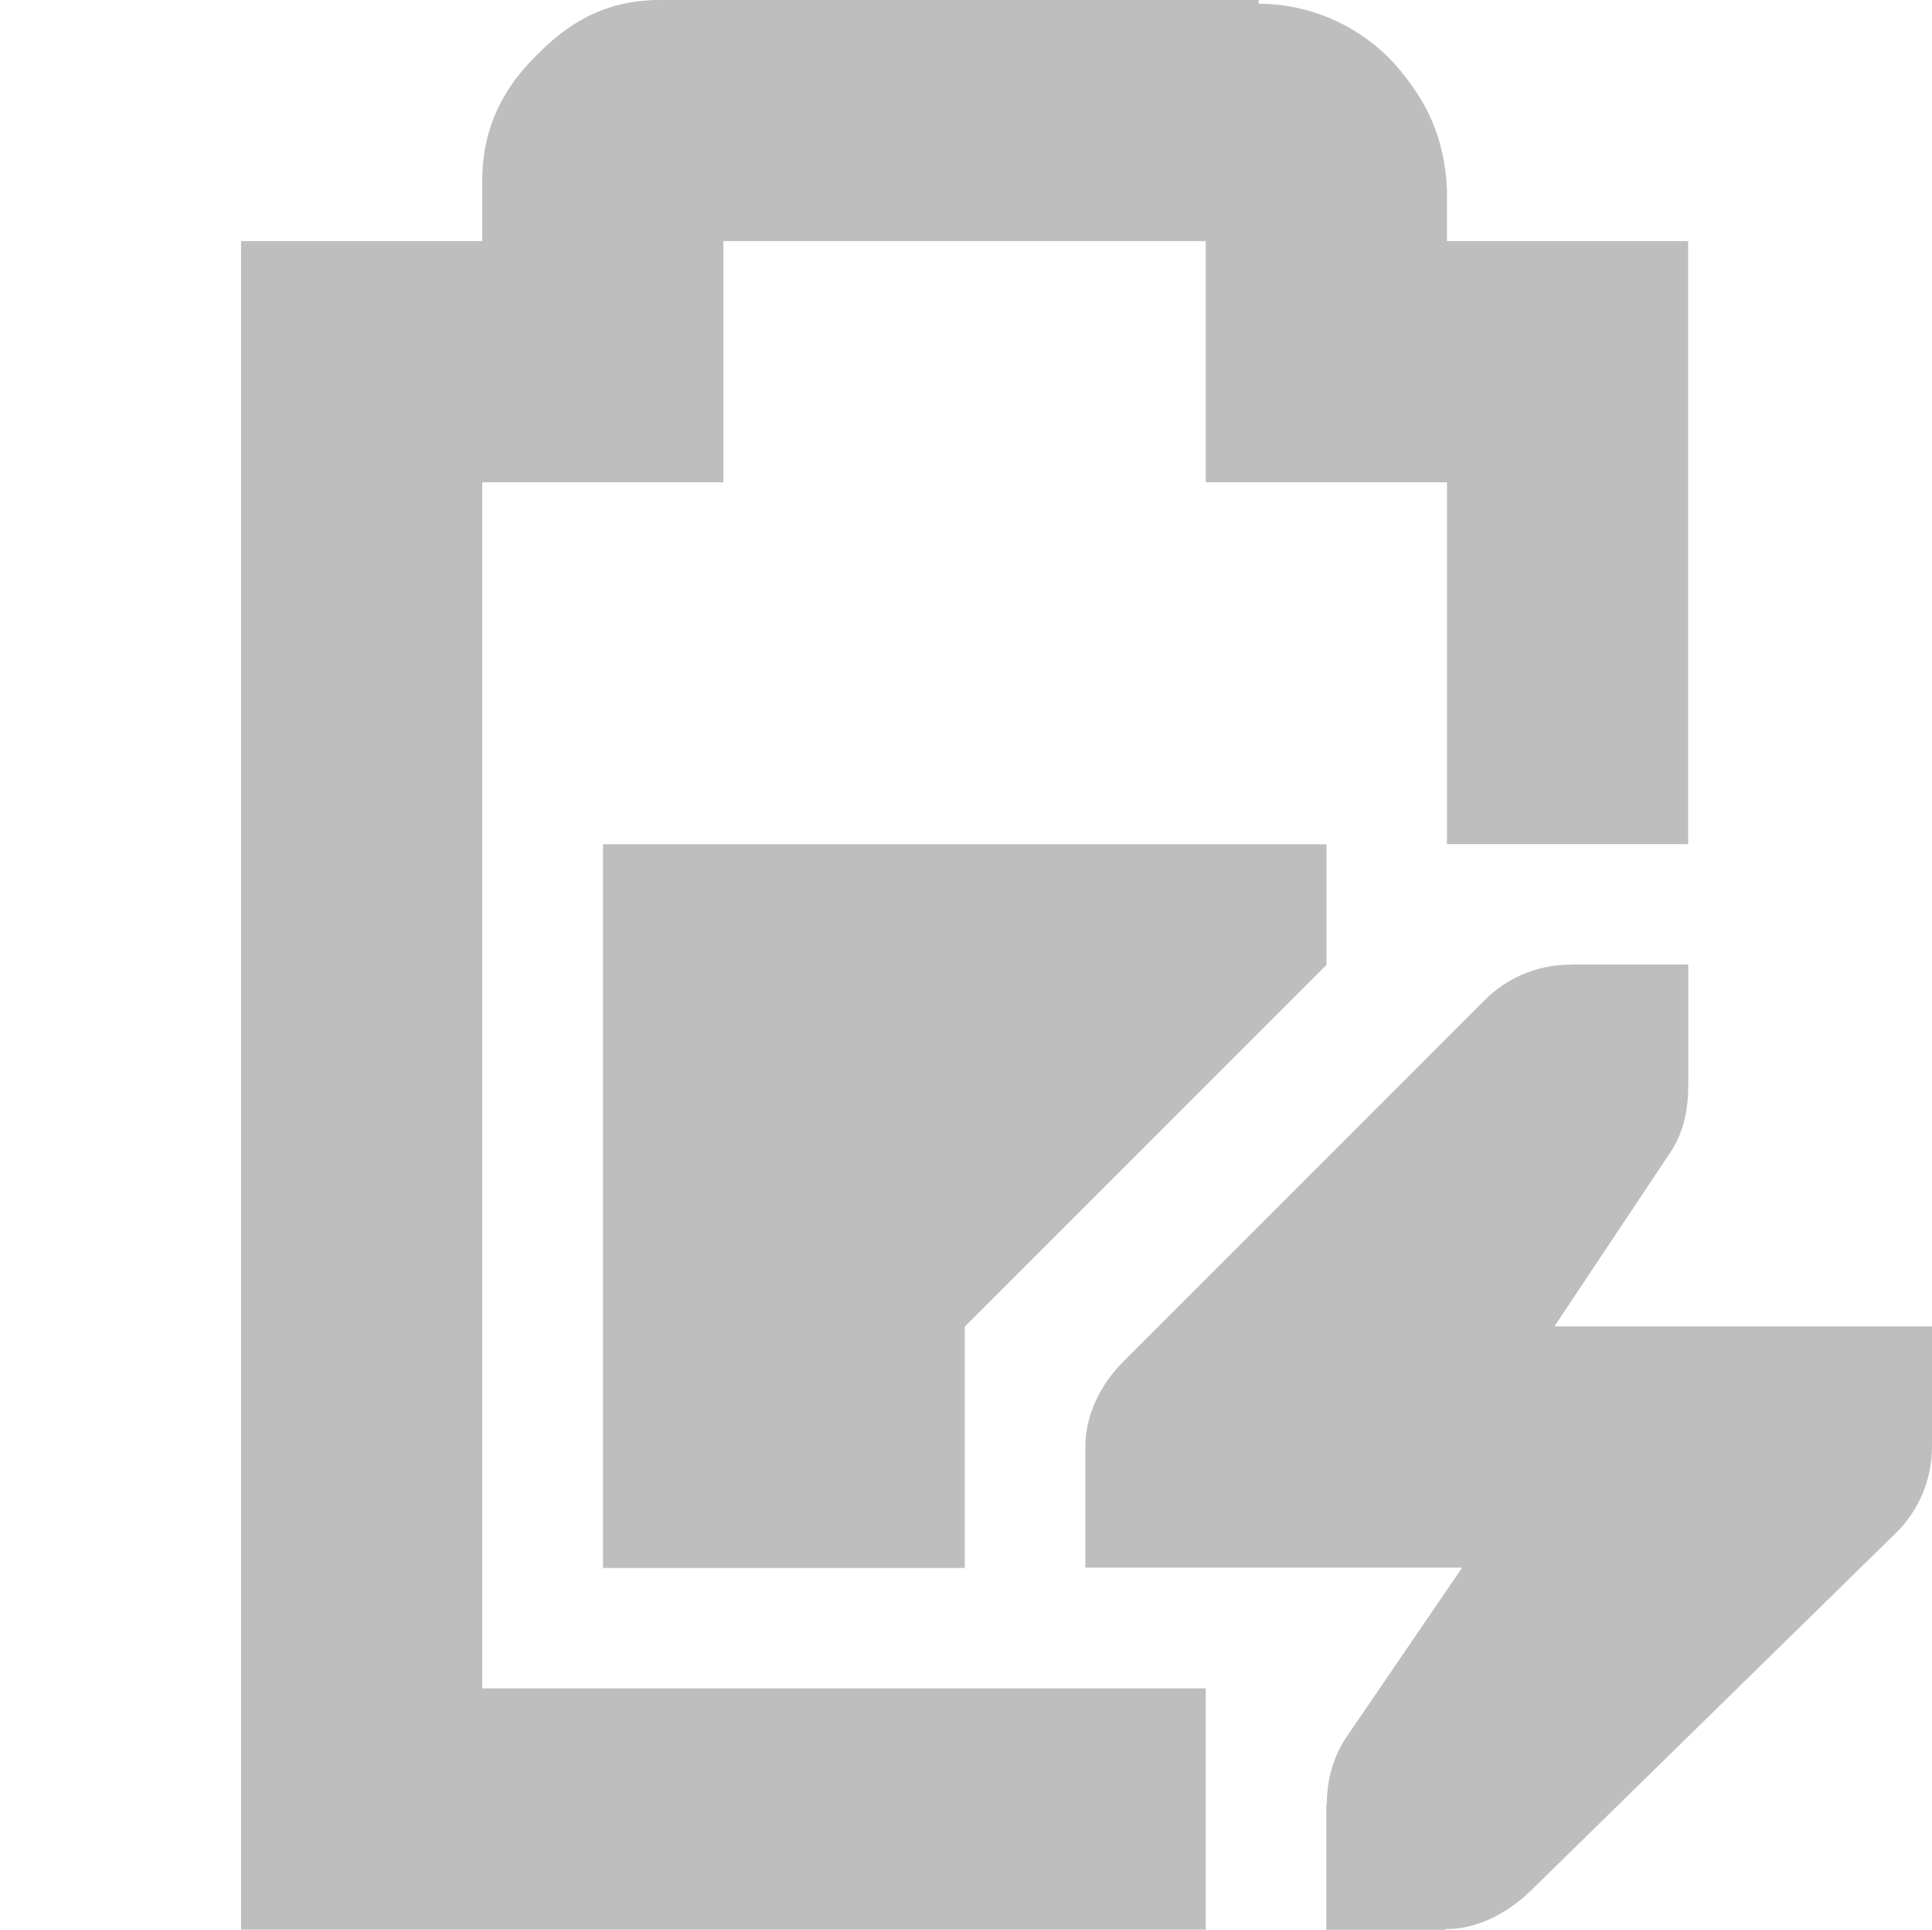
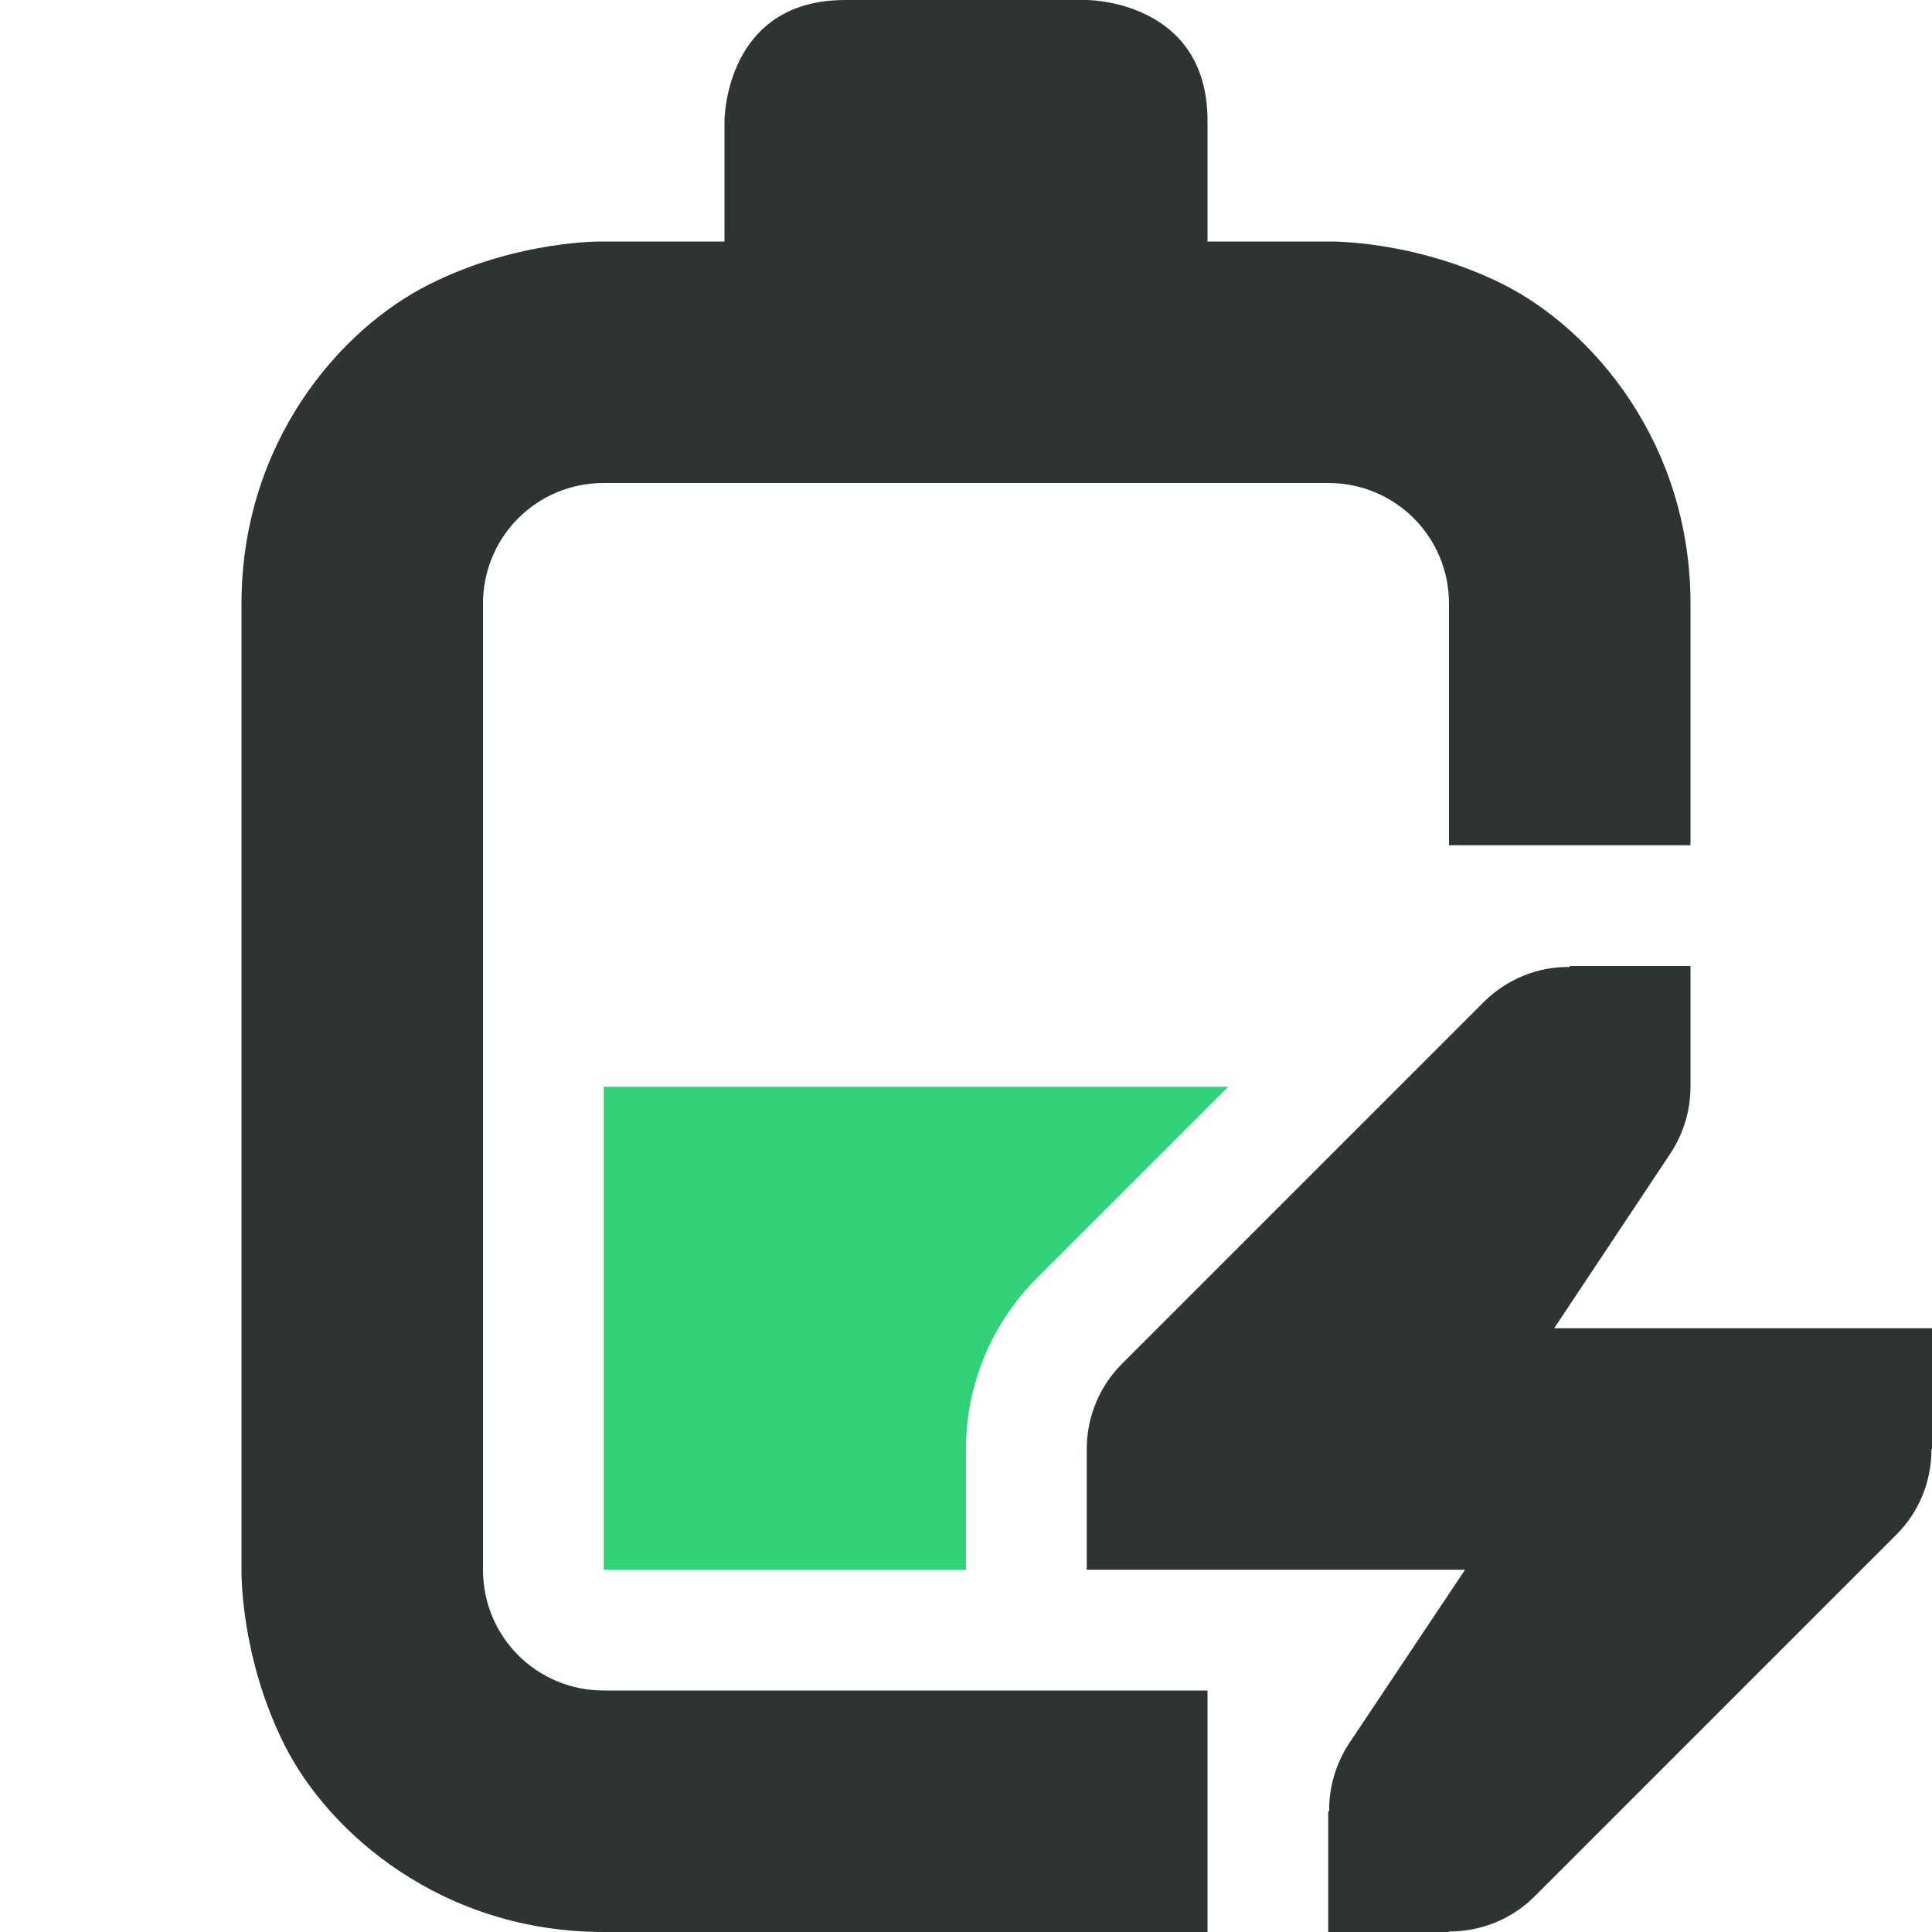
- <svg xmlns="http://www.w3.org/2000/svg" id="svg7384" height="16" width="16.021" version="1.1">
-   <defs id="defs11" />
-   <path style="fill:#bebebe;fill-opacity:1" d="m 5,7 v 6 H 8 V 11 L 11,8 V 7 Z" id="rect6060-6" />
-   <path style="color:#bebebe;font-variant-ligatures:normal;font-variant-position:normal;font-variant-caps:normal;font-variant-numeric:normal;font-variant-alternates:normal;font-feature-settings:normal;text-indent:0;text-decoration:none;text-decoration-line:none;text-decoration-style:solid;text-decoration-color:#000000;text-transform:none;text-orientation:mixed;dominant-baseline:auto;white-space:normal;shape-padding:0;isolation:auto;mix-blend-mode:normal;solid-color:#000000;fill:#bebebe;color-rendering:auto;image-rendering:auto;shape-rendering:auto;enable-background:accumulate;fill-opacity:1;opacity:1" d="m 13.021,7.997 v 0.002 c -0.014,-3.077e-4 -0.029,-3.077e-4 -0.043,0 -0.25,0.011 -0.487,0.114 -0.664,0.291 L 9.314,11.29 C 9.126,11.478 9,11.732 9,11.997 c -4.07e-5,0.005 -4.07e-5,0.01 0,0.016 v 0.984 h 1.021 1 1.104 l -0.959,1.404 c -0.113,0.167 -0.164,0.363 -0.164,0.564 h -0.004 L 10.998,16 h 0.992 v -0.006 c 0.261,0.002 0.511,-0.133 0.699,-0.313 l 3.031,-2.969 c 0.192,-0.188 0.301,-0.446 0.301,-0.715 3e-6,-0.001 3e-6,-0.003 0,-0.004 v -0.996 h -1 -1 -1.131 l 0.963,-1.445 C 13.963,9.387 14,9.194 14,8.997 c 2.3e-5,-0.004 2.3e-5,-0.008 0,-0.012 V 7.997 Z" id="path12871-5" />
-   <path d="M 5.47,0 C 4.98,0 4.674,0.228 4.439,0.469 c -0.24,0.24 -0.44,0.56 -0.44,1.03 v 0.5 h -1 -1 v 1 12 1 h 1 7 v -2 h -6 v -10 h 1 1 v -1 -1 h 4 v 1 1 h 1 1 v 3 h 2 v -4 -1 h -1 -1 v -0.375 -0.031 -0.031 c -0.024,-0.431 -0.17,-0.721 -0.406,-1 -0.224,-0.264 -0.627,-0.529 -1.156,-0.531 v -0.031 h -0.062 -4.906 z" style="color:#bebebe;text-indent:0;text-transform:none;fill:#bebebe" id="path10743" />
+ <svg xmlns="http://www.w3.org/2000/svg" height="16px" viewBox="0 0 16 16" width="16px">
+   <path class="success" d="m 5 9 v 4 h 3 v -1 c 0 -0.531 0.211 -1.039 0.586 -1.414 l 1.586 -1.586 z m 0 0" fill="#33d17a" />
+   <path d="m 7 0 c -1 0 -1 1 -1 1 v 1 h -1 s -0.707 -0.016 -1.445 0.355 c -0.742 0.371 -1.555 1.312 -1.555 2.645 v 8 s -0.016 0.707 0.355 1.449 c 0.371 0.738 1.312 1.551 2.645 1.551 h 5 v -2 h -5 c -0.555 0 -1 -0.445 -1 -1 v -8 c 0 -0.555 0.445 -1 1 -1 h 6 c 0.555 0 1 0.445 1 1 v 2 h 2 v -2 c 0 -1.332 -0.812 -2.273 -1.551 -2.645 c -0.742 -0.371 -1.449 -0.355 -1.449 -0.355 h -1 v -1 c 0 -1 -1 -1 -1 -1 z m 6 8 v 0.008 c -0.266 -0.004 -0.52 0.102 -0.707 0.285 l -3 3 c -0.188 0.188 -0.293 0.441 -0.293 0.707 v 1 h 3.133 l -0.965 1.445 c -0.105 0.164 -0.164 0.359 -0.16 0.555 h -0.008 v 1 h 1 v -0.004 c 0.266 0 0.52 -0.102 0.707 -0.289 l 3 -3 c 0.188 -0.188 0.289 -0.441 0.289 -0.707 h 0.004 v -1 h -3.129 l 0.961 -1.445 c 0.109 -0.164 0.168 -0.359 0.168 -0.555 v -1 z m 0 0" fill="#2e3434" />
</svg>
